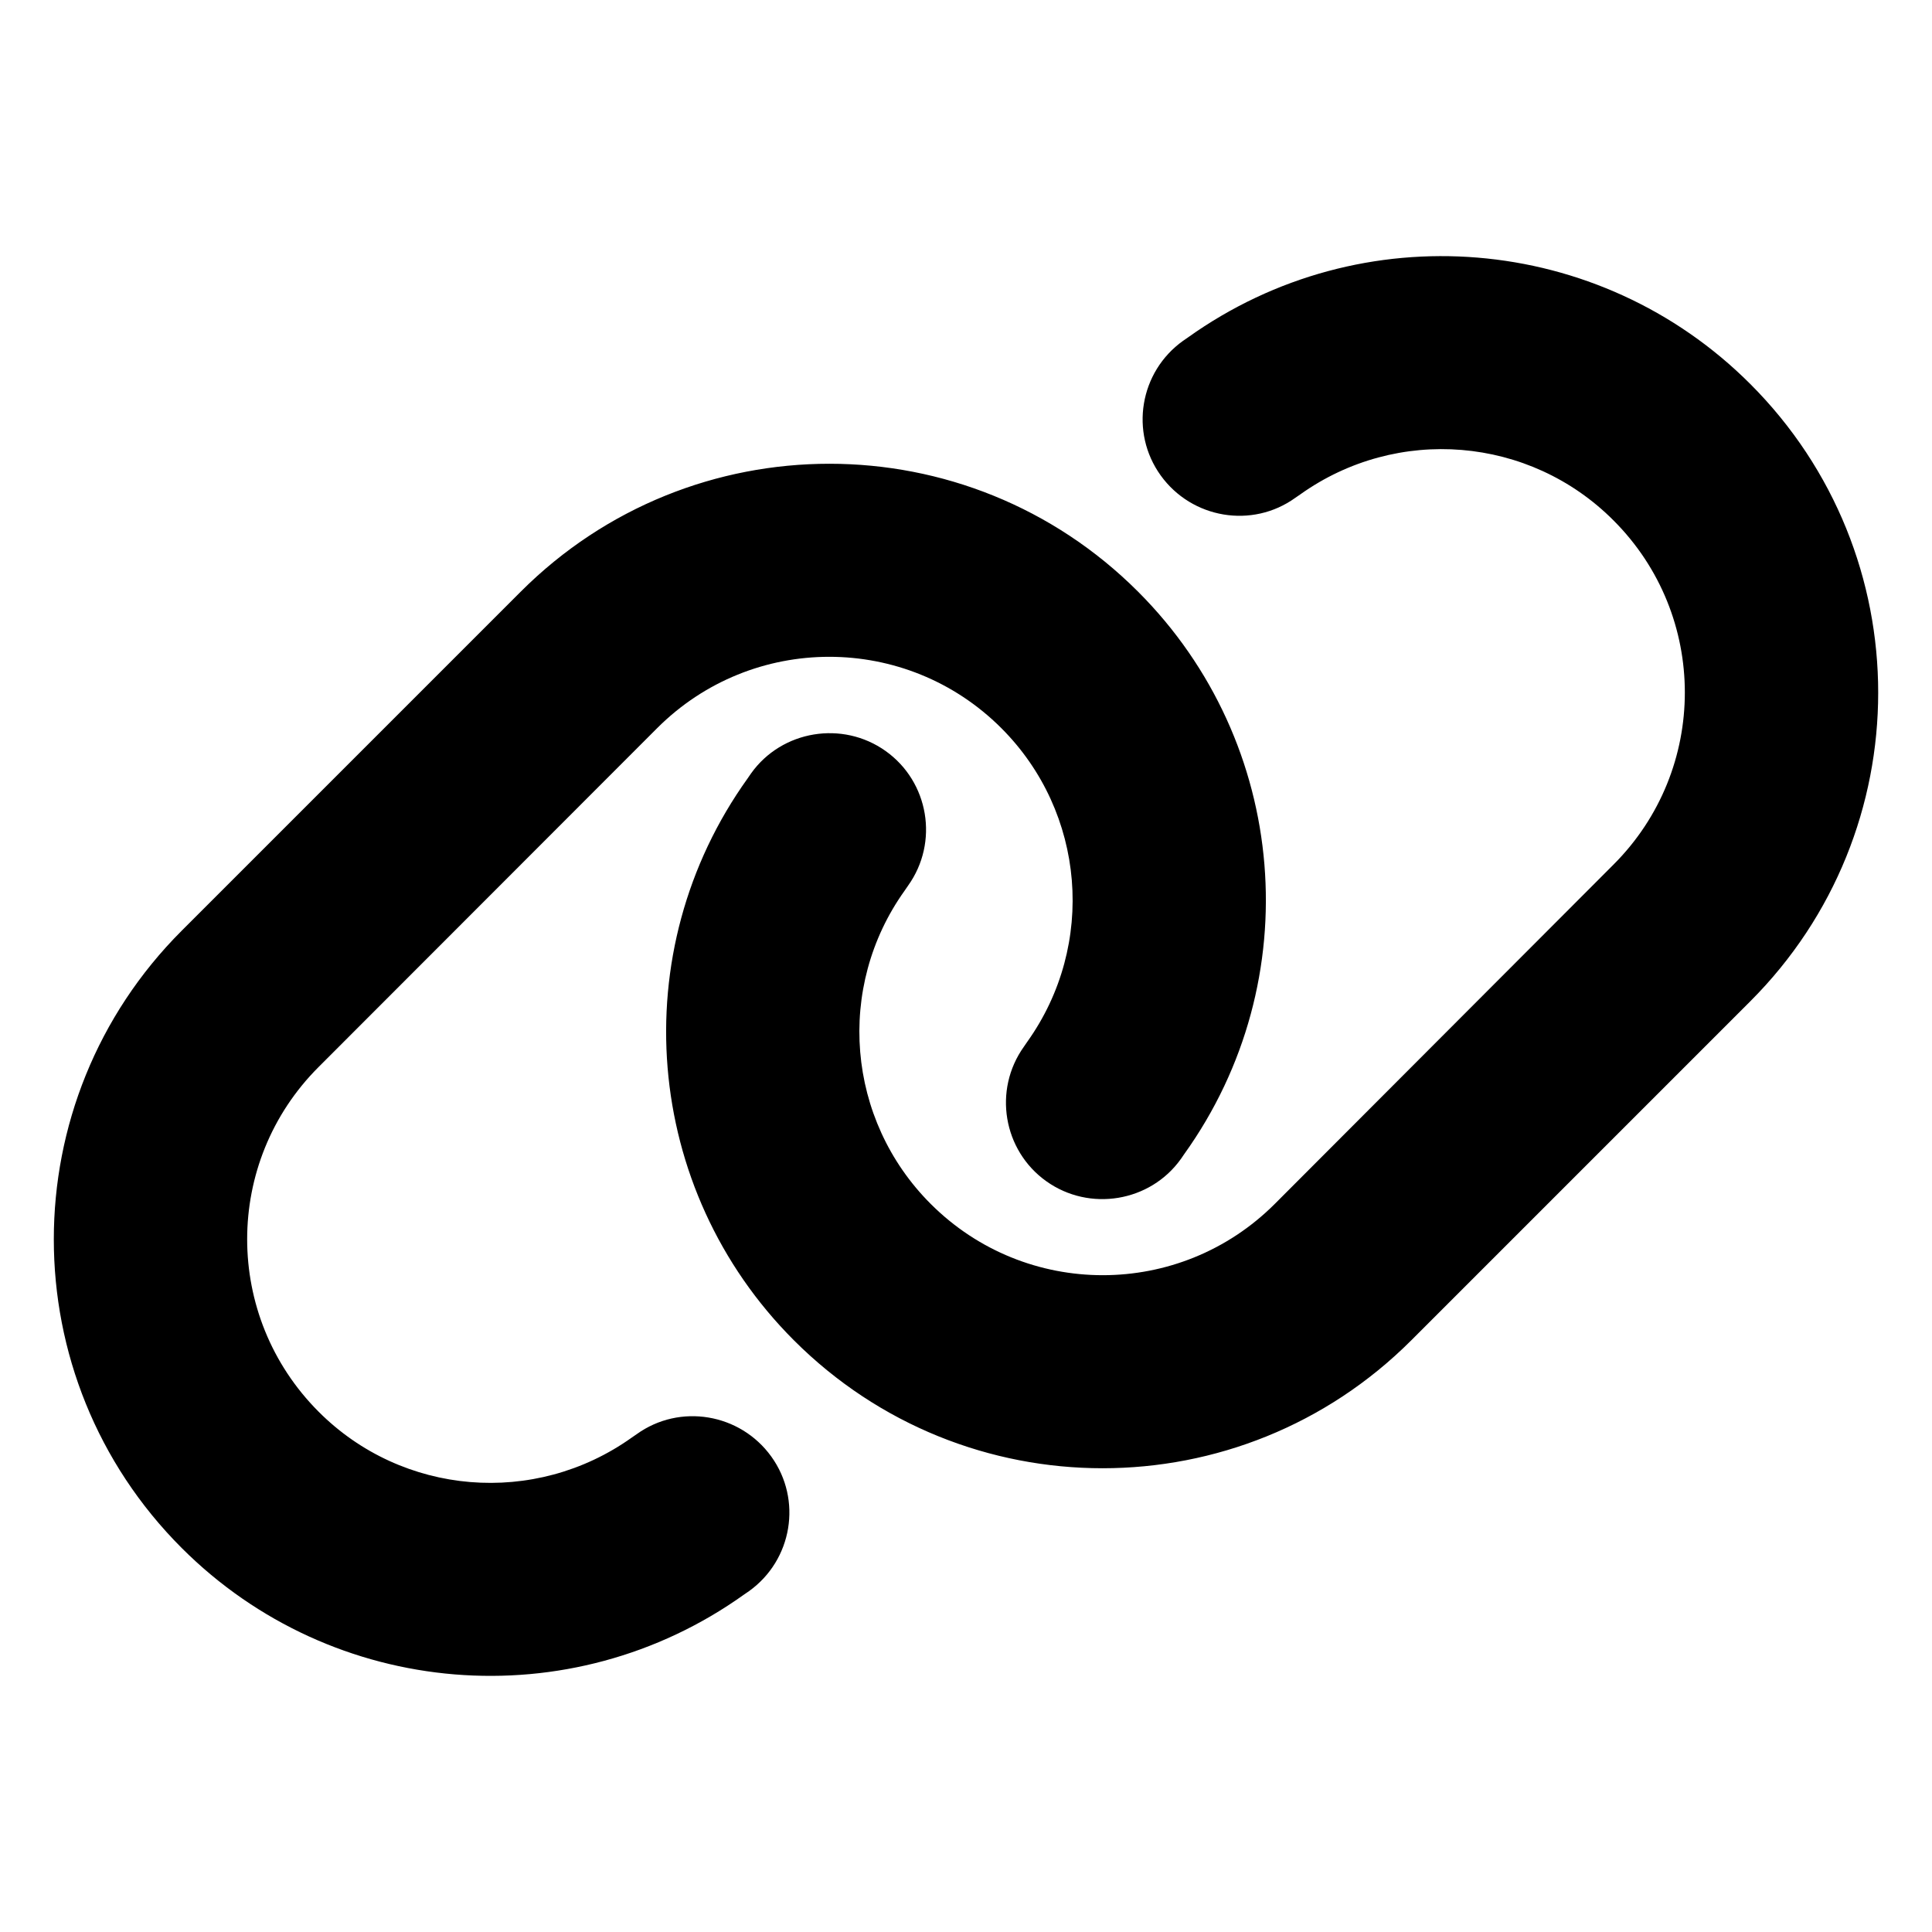
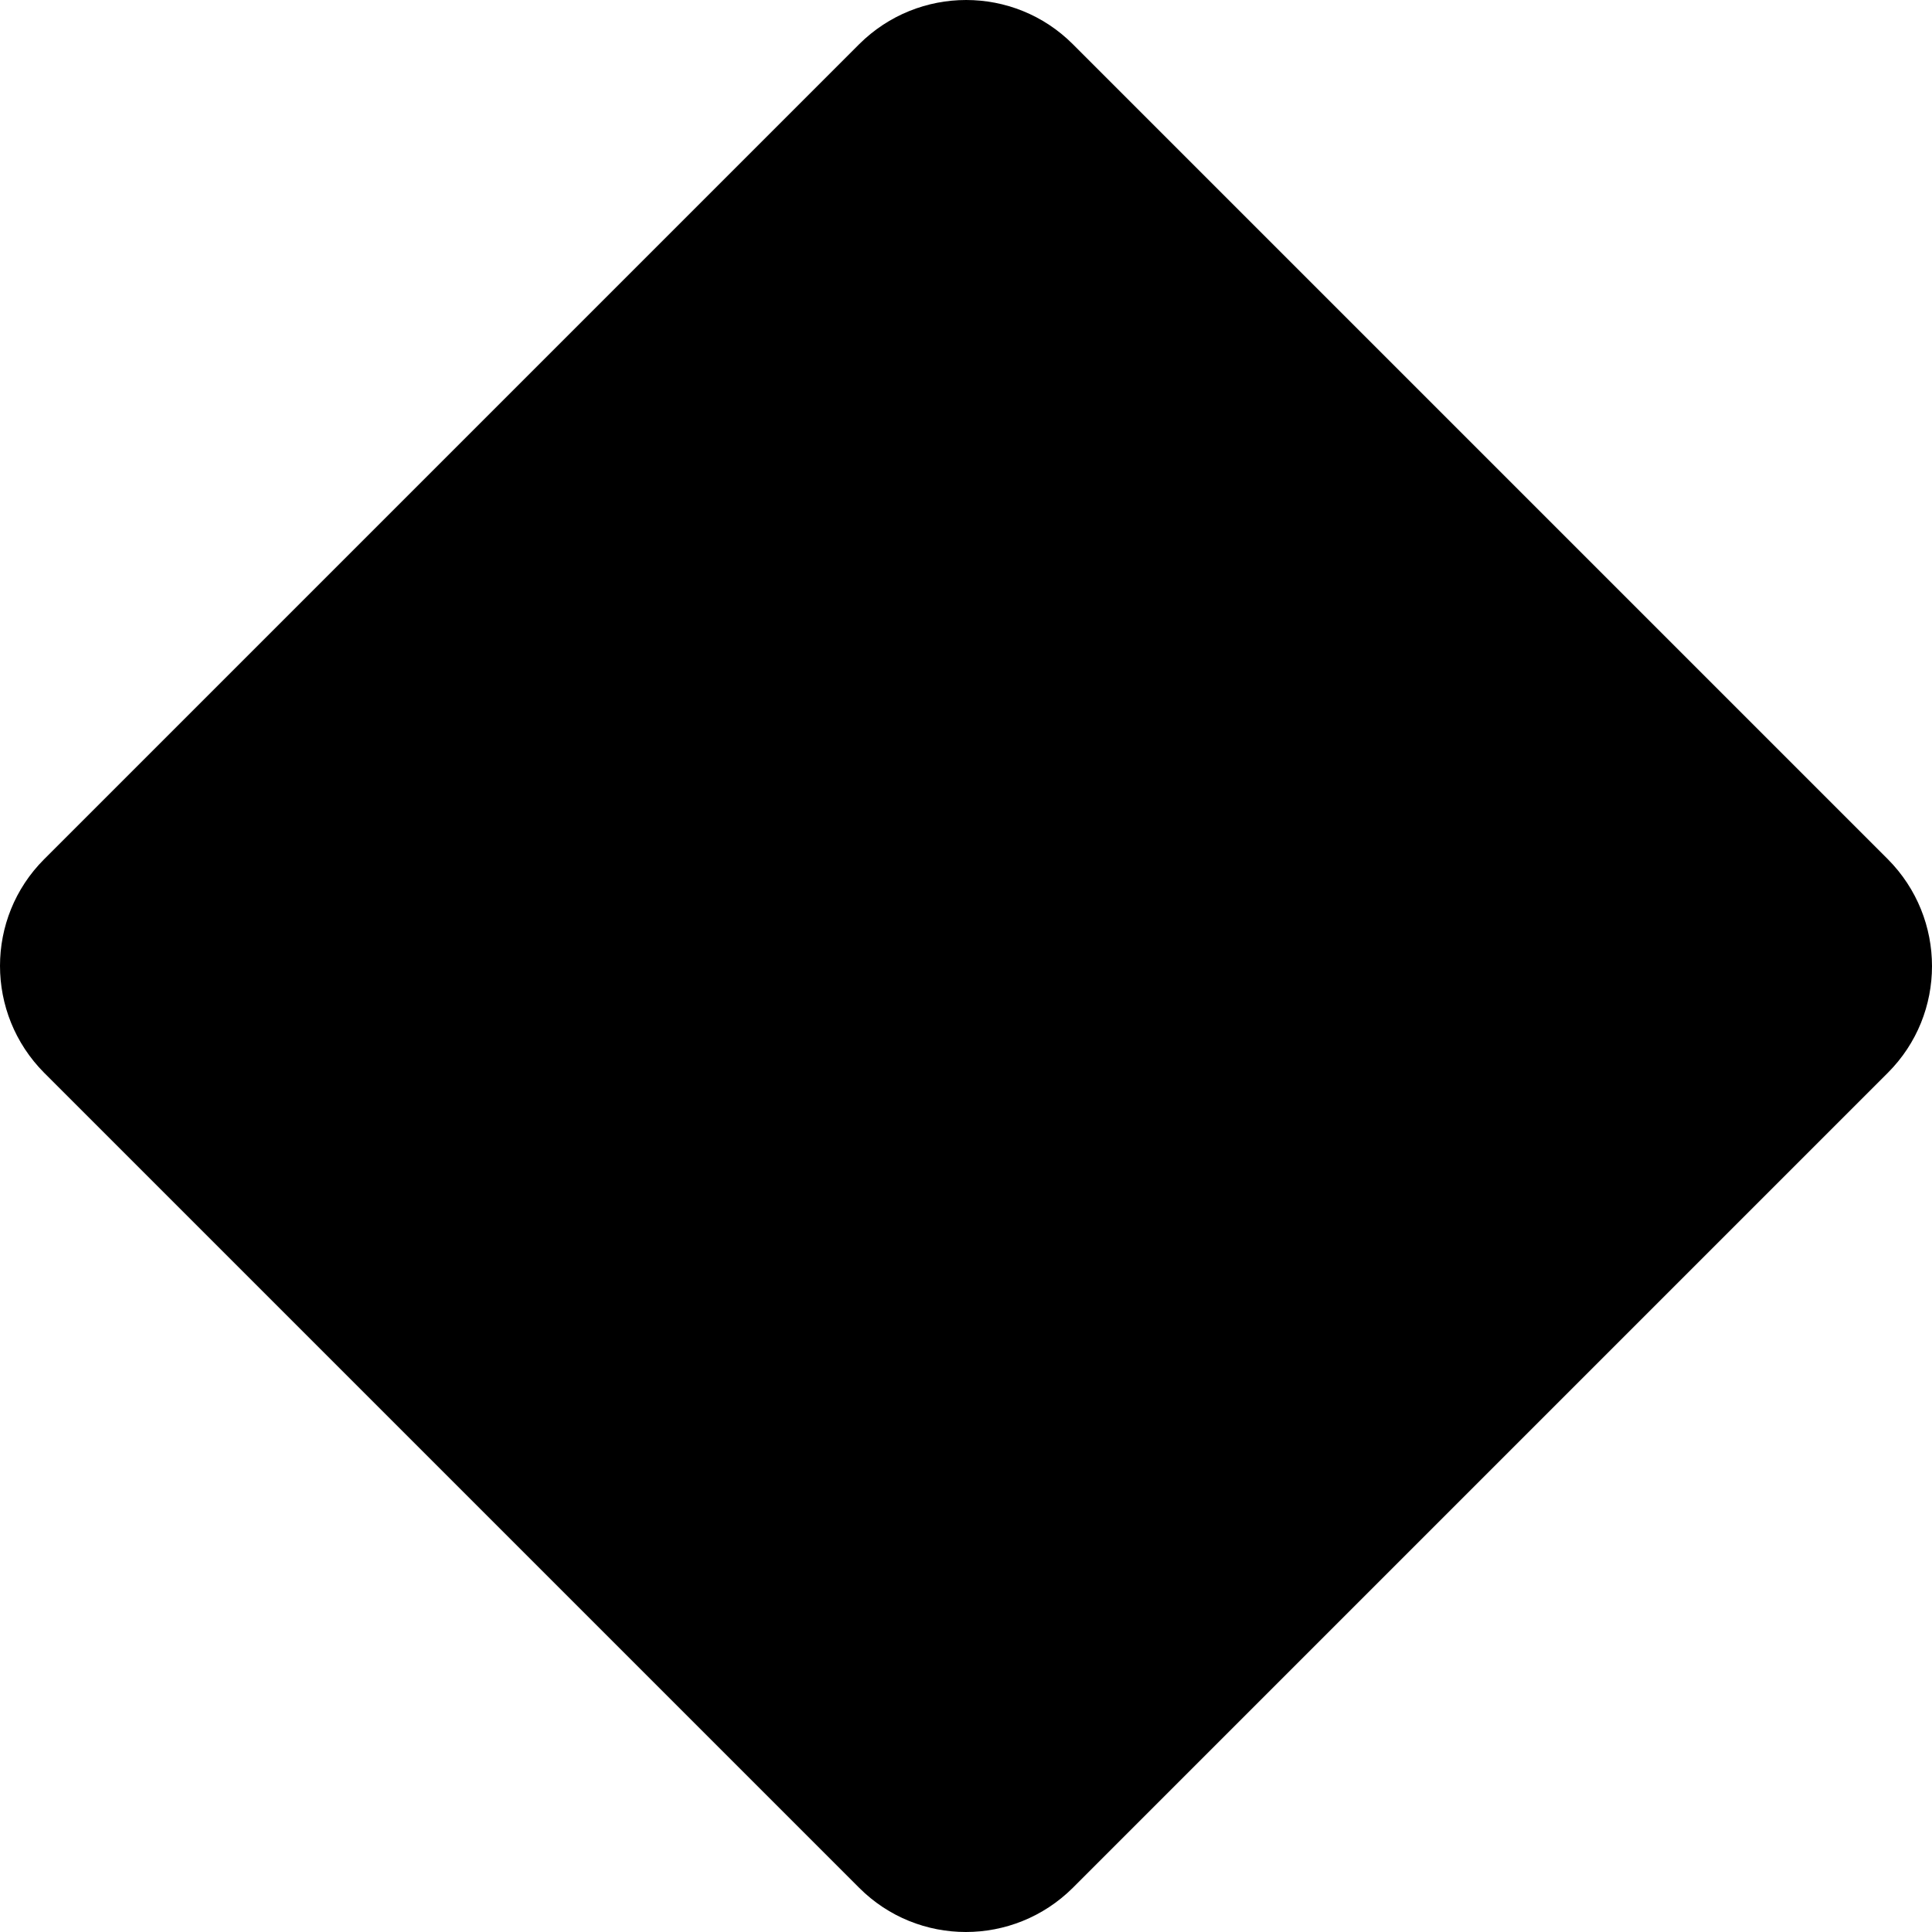
- <svg xmlns="http://www.w3.org/2000/svg" width="24" height="24" viewBox="0 0 640 512">
-   <path d="M579.8 267.7c56.5-56.5 56.5-148 0-204.5c-50-50-128.8-56.5-186.3-15.4l-1.6 1.1c-14.4 10.3-17.7 30.3-7.4 44.6s30.3 17.7 44.6 7.4l1.6-1.1c32.1-22.9 76-19.3 103.8 8.6c31.5 31.5 31.5 82.5 0 114L422.3 334.8c-31.5 31.5-82.5 31.5-114 0c-27.9-27.9-31.5-71.8-8.6-103.8l1.1-1.6c10.3-14.4 6.9-34.4-7.4-44.6s-34.4-6.9-44.6 7.4l-1.1 1.6C206.5 251.2 213 330 263 380c56.5 56.5 148 56.5 204.5 0L579.8 267.7zM60.2 244.3c-56.5 56.5-56.5 148 0 204.5c50 50 128.8 56.5 186.3 15.4l1.6-1.1c14.4-10.3 17.7-30.3 7.4-44.6s-30.3-17.7-44.6-7.4l-1.6 1.1c-32.1 22.9-76 19.3-103.8-8.6C74 372 74 321 105.5 289.5L217.7 177.2c31.5-31.5 82.5-31.5 114 0c27.9 27.9 31.5 71.8 8.6 103.9l-1.1 1.6c-10.3 14.4-6.9 34.4 7.4 44.6s34.4 6.9 44.6-7.4l1.1-1.6C433.5 260.8 427 182 377 132c-56.5-56.5-148-56.5-204.5 0L60.2 244.3z" />
+ <svg xmlns="http://www.w3.org/2000/svg" width="24" height="24" viewBox="0 0 512 512">
+   <path d="M284.3 11.7c-15.6-15.6-40.9-15.6-56.6 0l-216 216c-15.6 15.6-15.6 40.9 0 56.6l216 216c15.6 15.6 40.9 15.6 56.6 0l216-216c15.6-15.6 15.6-40.9 0-56.6l-216-216z" />
</svg>
